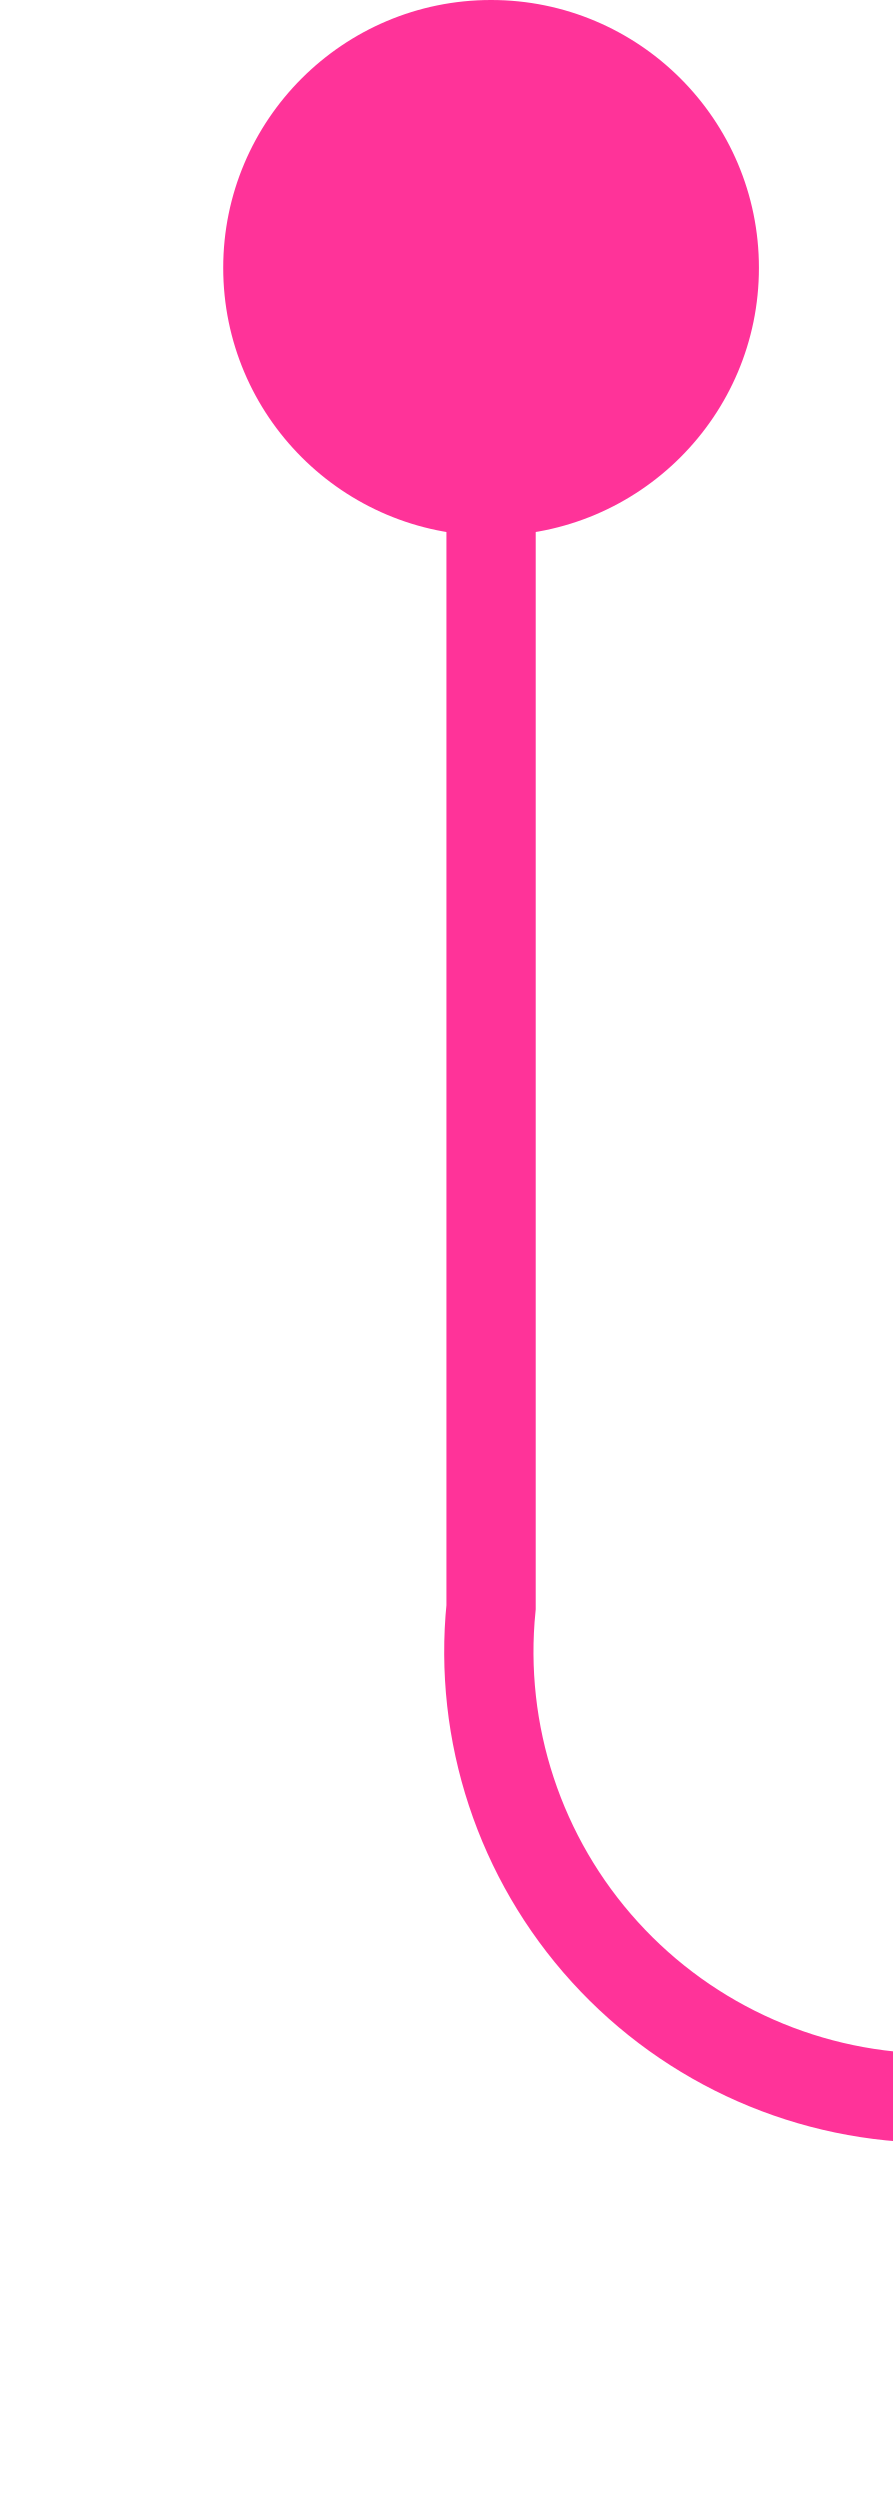
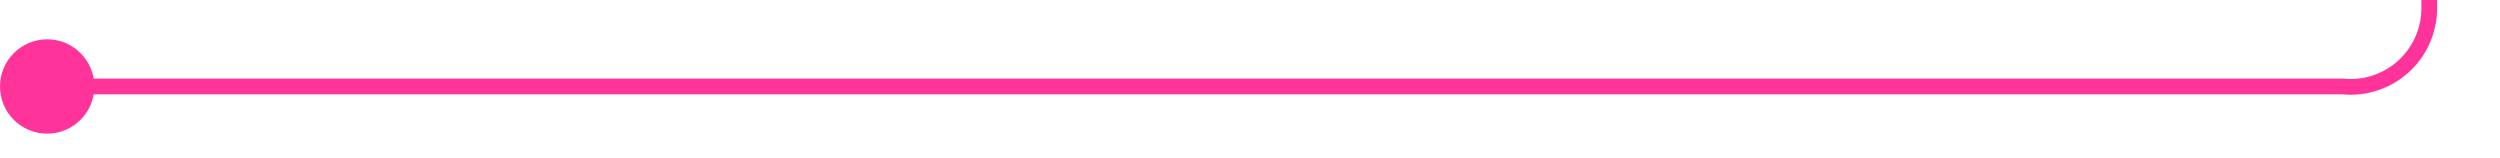
- <svg xmlns="http://www.w3.org/2000/svg" version="1.1" width="10px" height="28px" preserveAspectRatio="xMidYMin meet" viewBox="1390 217  8 28">
-   <path d="M 1394.5 218  L 1394.5 235  A 5 5 0 0 0 1399.5 240.5 L 1582 240.5  A 5 5 0 0 1 1587.5 245.5 L 1587.5 256  " stroke-width="1" stroke="#ff3399" fill="none" />
-   <path d="M 1394.5 217  A 3 3 0 0 0 1391.5 220 A 3 3 0 0 0 1394.5 223 A 3 3 0 0 0 1397.5 220 A 3 3 0 0 0 1394.5 217 Z " fill-rule="nonzero" fill="#ff3399" stroke="none" />
+ <svg xmlns="http://www.w3.org/2000/svg" version="1.1" width="159px" height="10px" preserveAspectRatio="xMinYMid meet" viewBox="136 376  159 8">
+   <path d="M 137 380.5  L 285 380.5  A 5 5 0 0 0 290.5 375.5 L 290.5 -103  A 5 5 0 0 0 285.5 -107.5 L 279 -107.5  " stroke-width="1" stroke="#ff3399" fill="none" />
+   <path d="M 139 377.5  A 3 3 0 0 0 136 380.5 A 3 3 0 0 0 139 383.5 A 3 3 0 0 0 142 380.5 A 3 3 0 0 0 139 377.5 Z " fill-rule="nonzero" fill="#ff3399" stroke="none" />
</svg>
